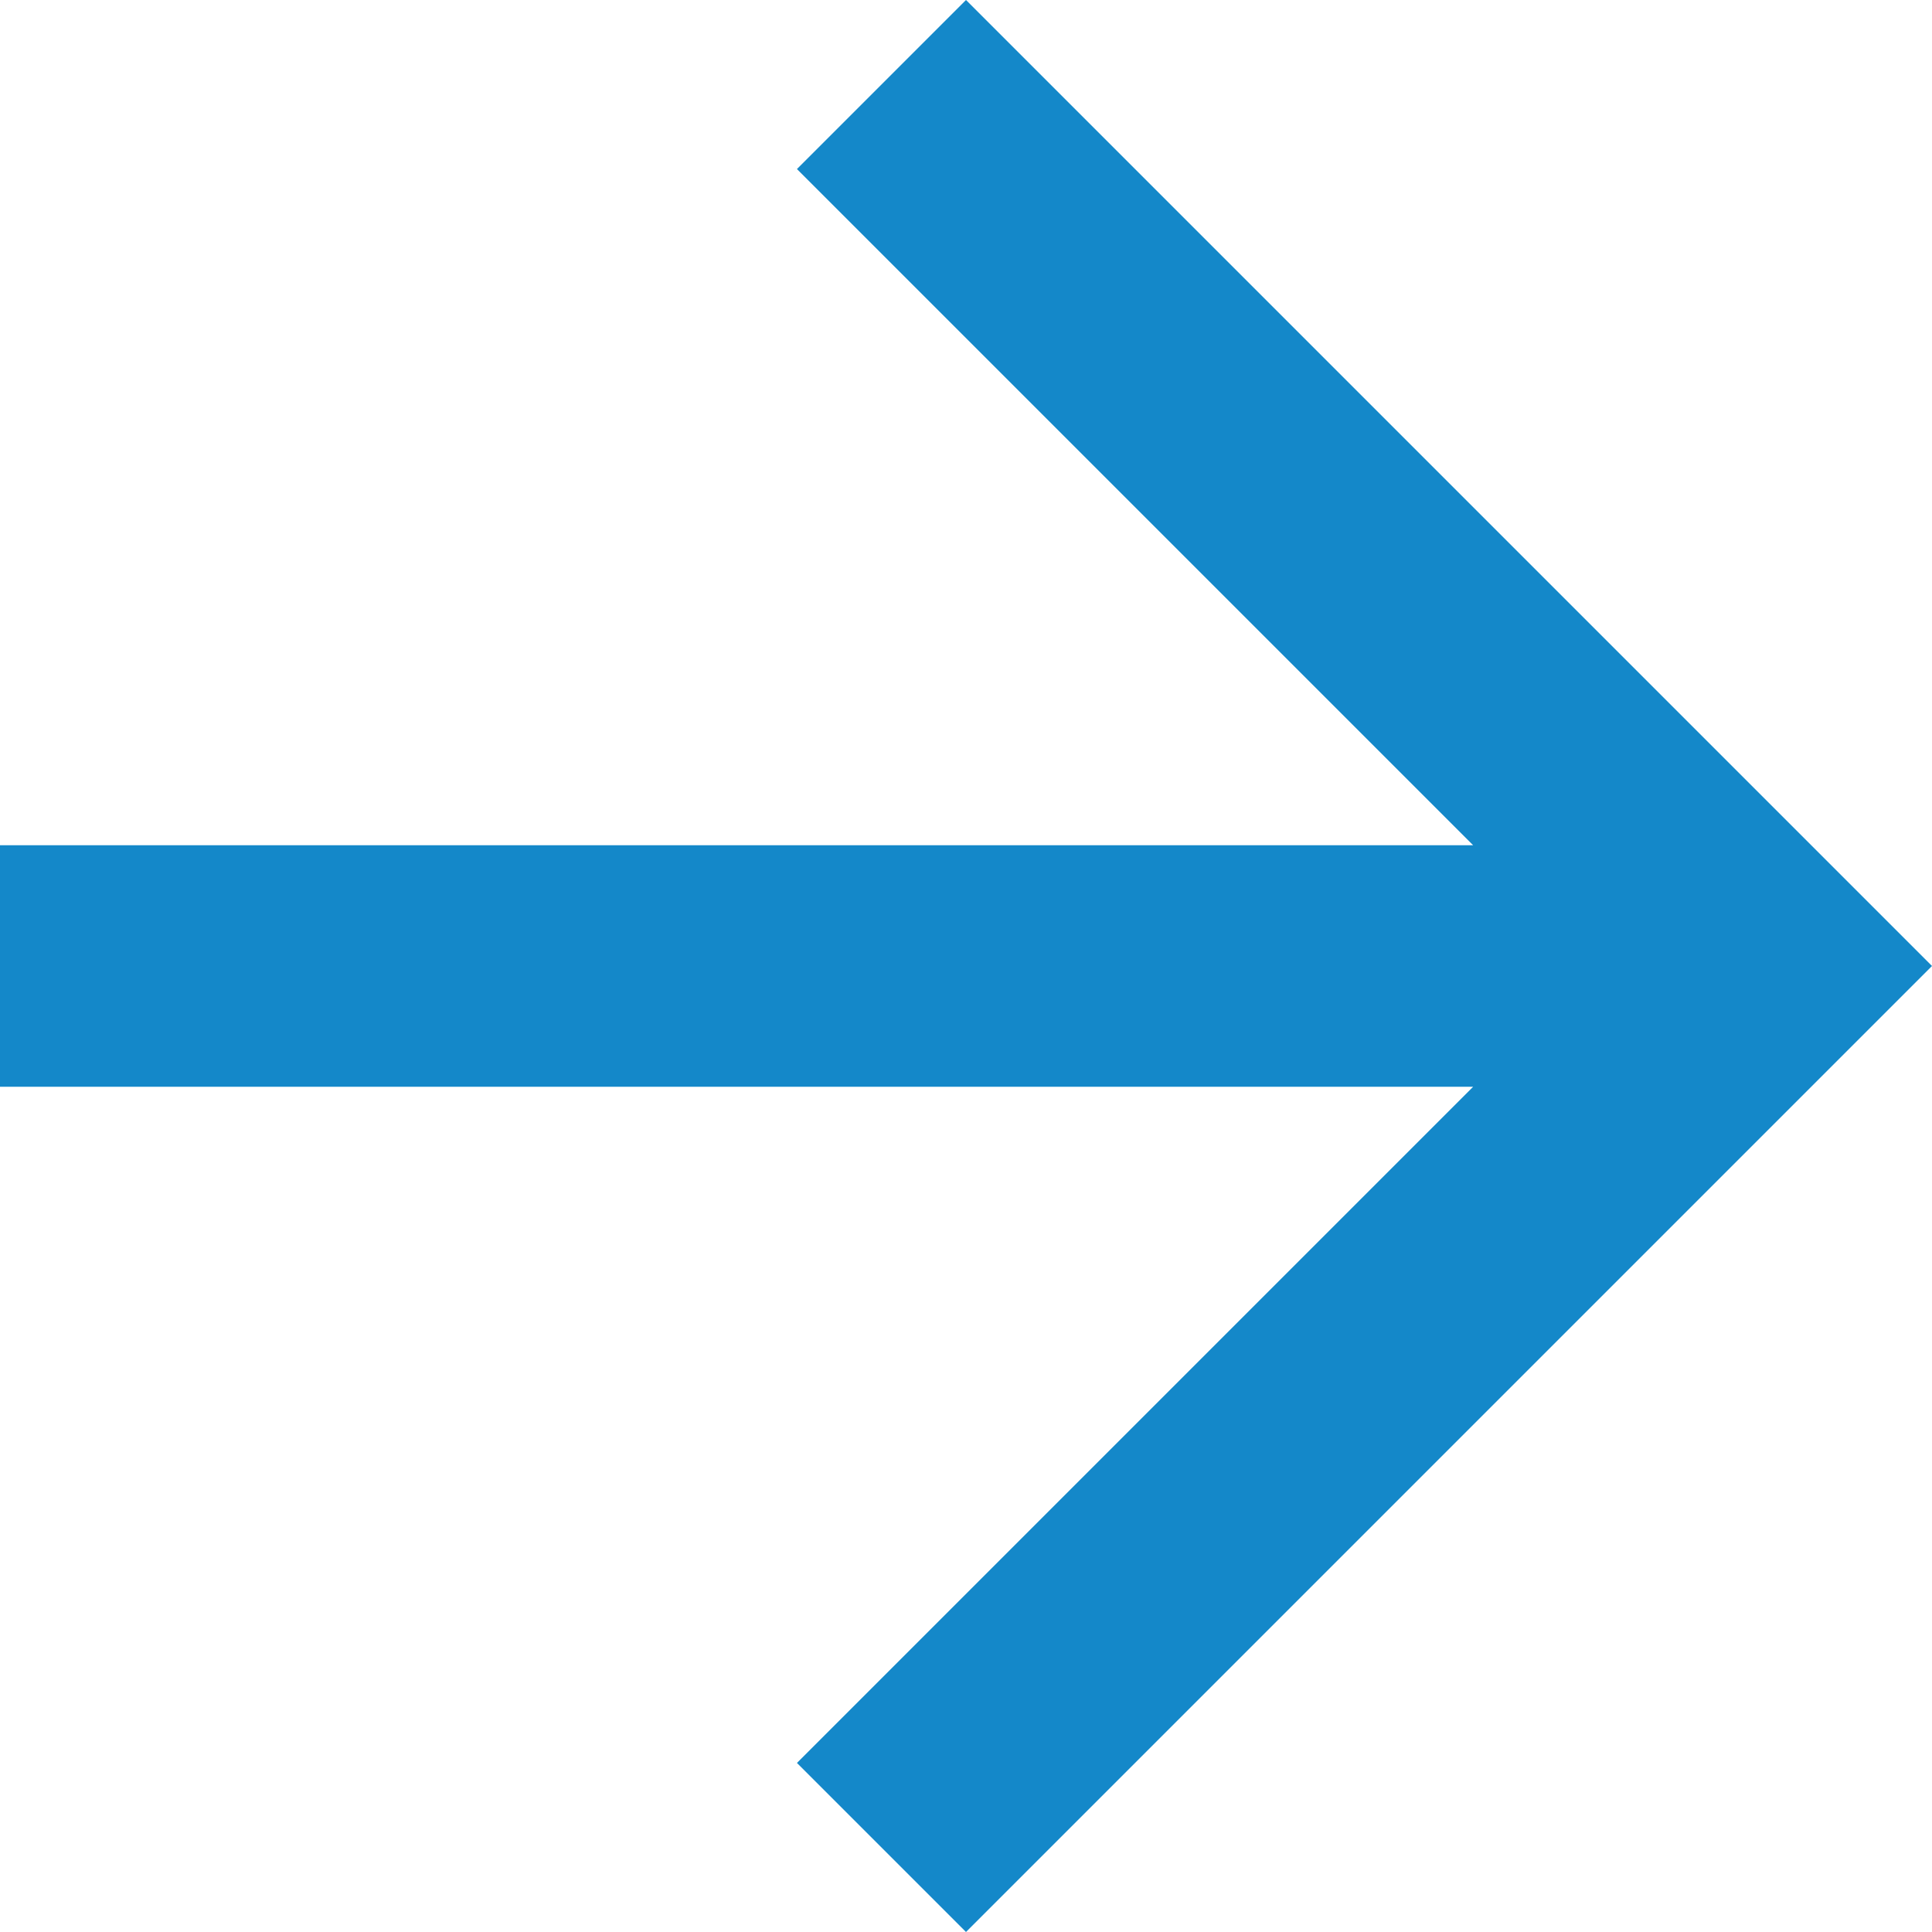
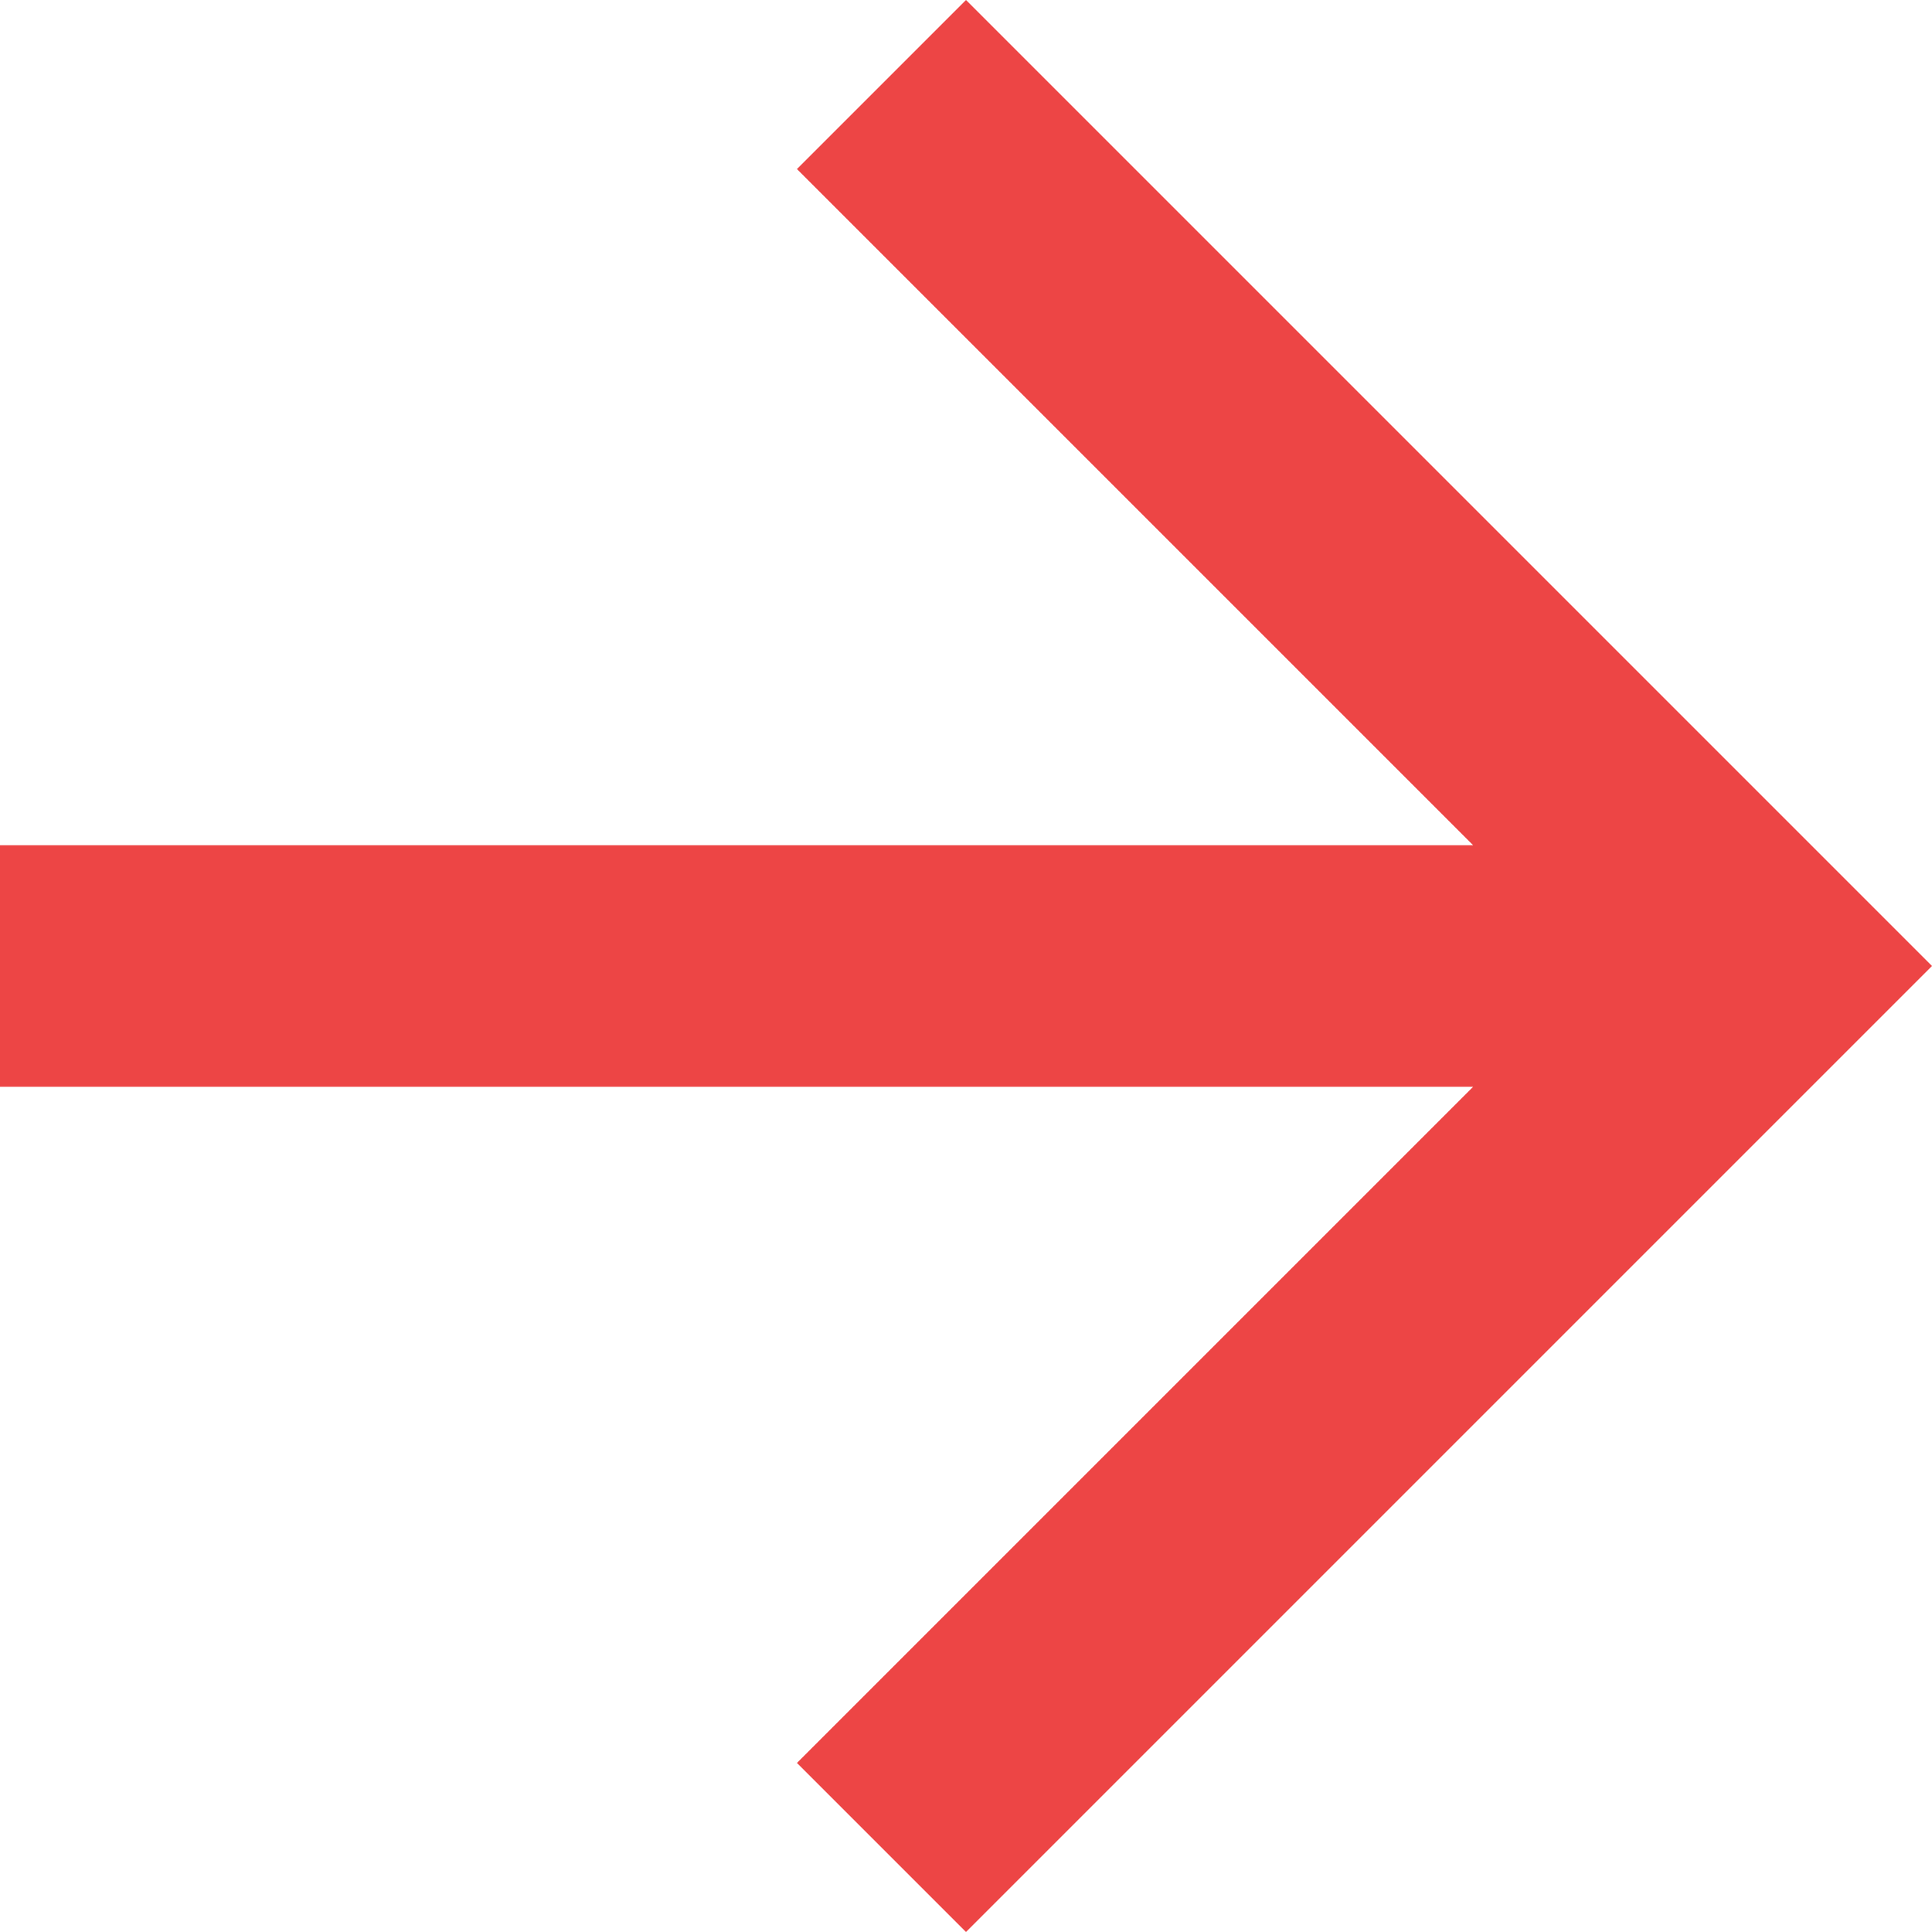
- <svg xmlns="http://www.w3.org/2000/svg" version="1.1" id="Capa_1" x="0px" y="0px" width="408px" height="408px" viewBox="0 0 408 408" style="enable-background:new 0 0 408 408;" xml:space="preserve">
-   <g fill="#1488c9">
-     <g id="arrow-forward">
-       <polygon points="204,0 168.3,35.7 311.1,178.5 0,178.5 0,229.5 311.1,229.5 168.3,372.3 204,408 408,204   " />
-     </g>
-   </g>
-   <g>
- </g>
-   <g>
- </g>
-   <g>
- </g>
-   <g>
- </g>
-   <g>
- </g>
-   <g>
- </g>
-   <g>
- </g>
-   <g>
- </g>
-   <g>
- </g>
-   <g>
- </g>
-   <g>
- </g>
-   <g>
- </g>
-   <g>
- </g>
-   <g>
- </g>
-   <g>
- </g>
+ <svg xmlns="http://www.w3.org/2000/svg" enable-background="new 0 0 408 408" height="408" viewBox="0 0 408 408" width="408">
+   <path d="m204 0-35.7 35.7 142.8 142.8h-311.1v51h311.1l-142.8 142.8 35.7 35.7 204-204z" fill="#ed4545" />
</svg>
